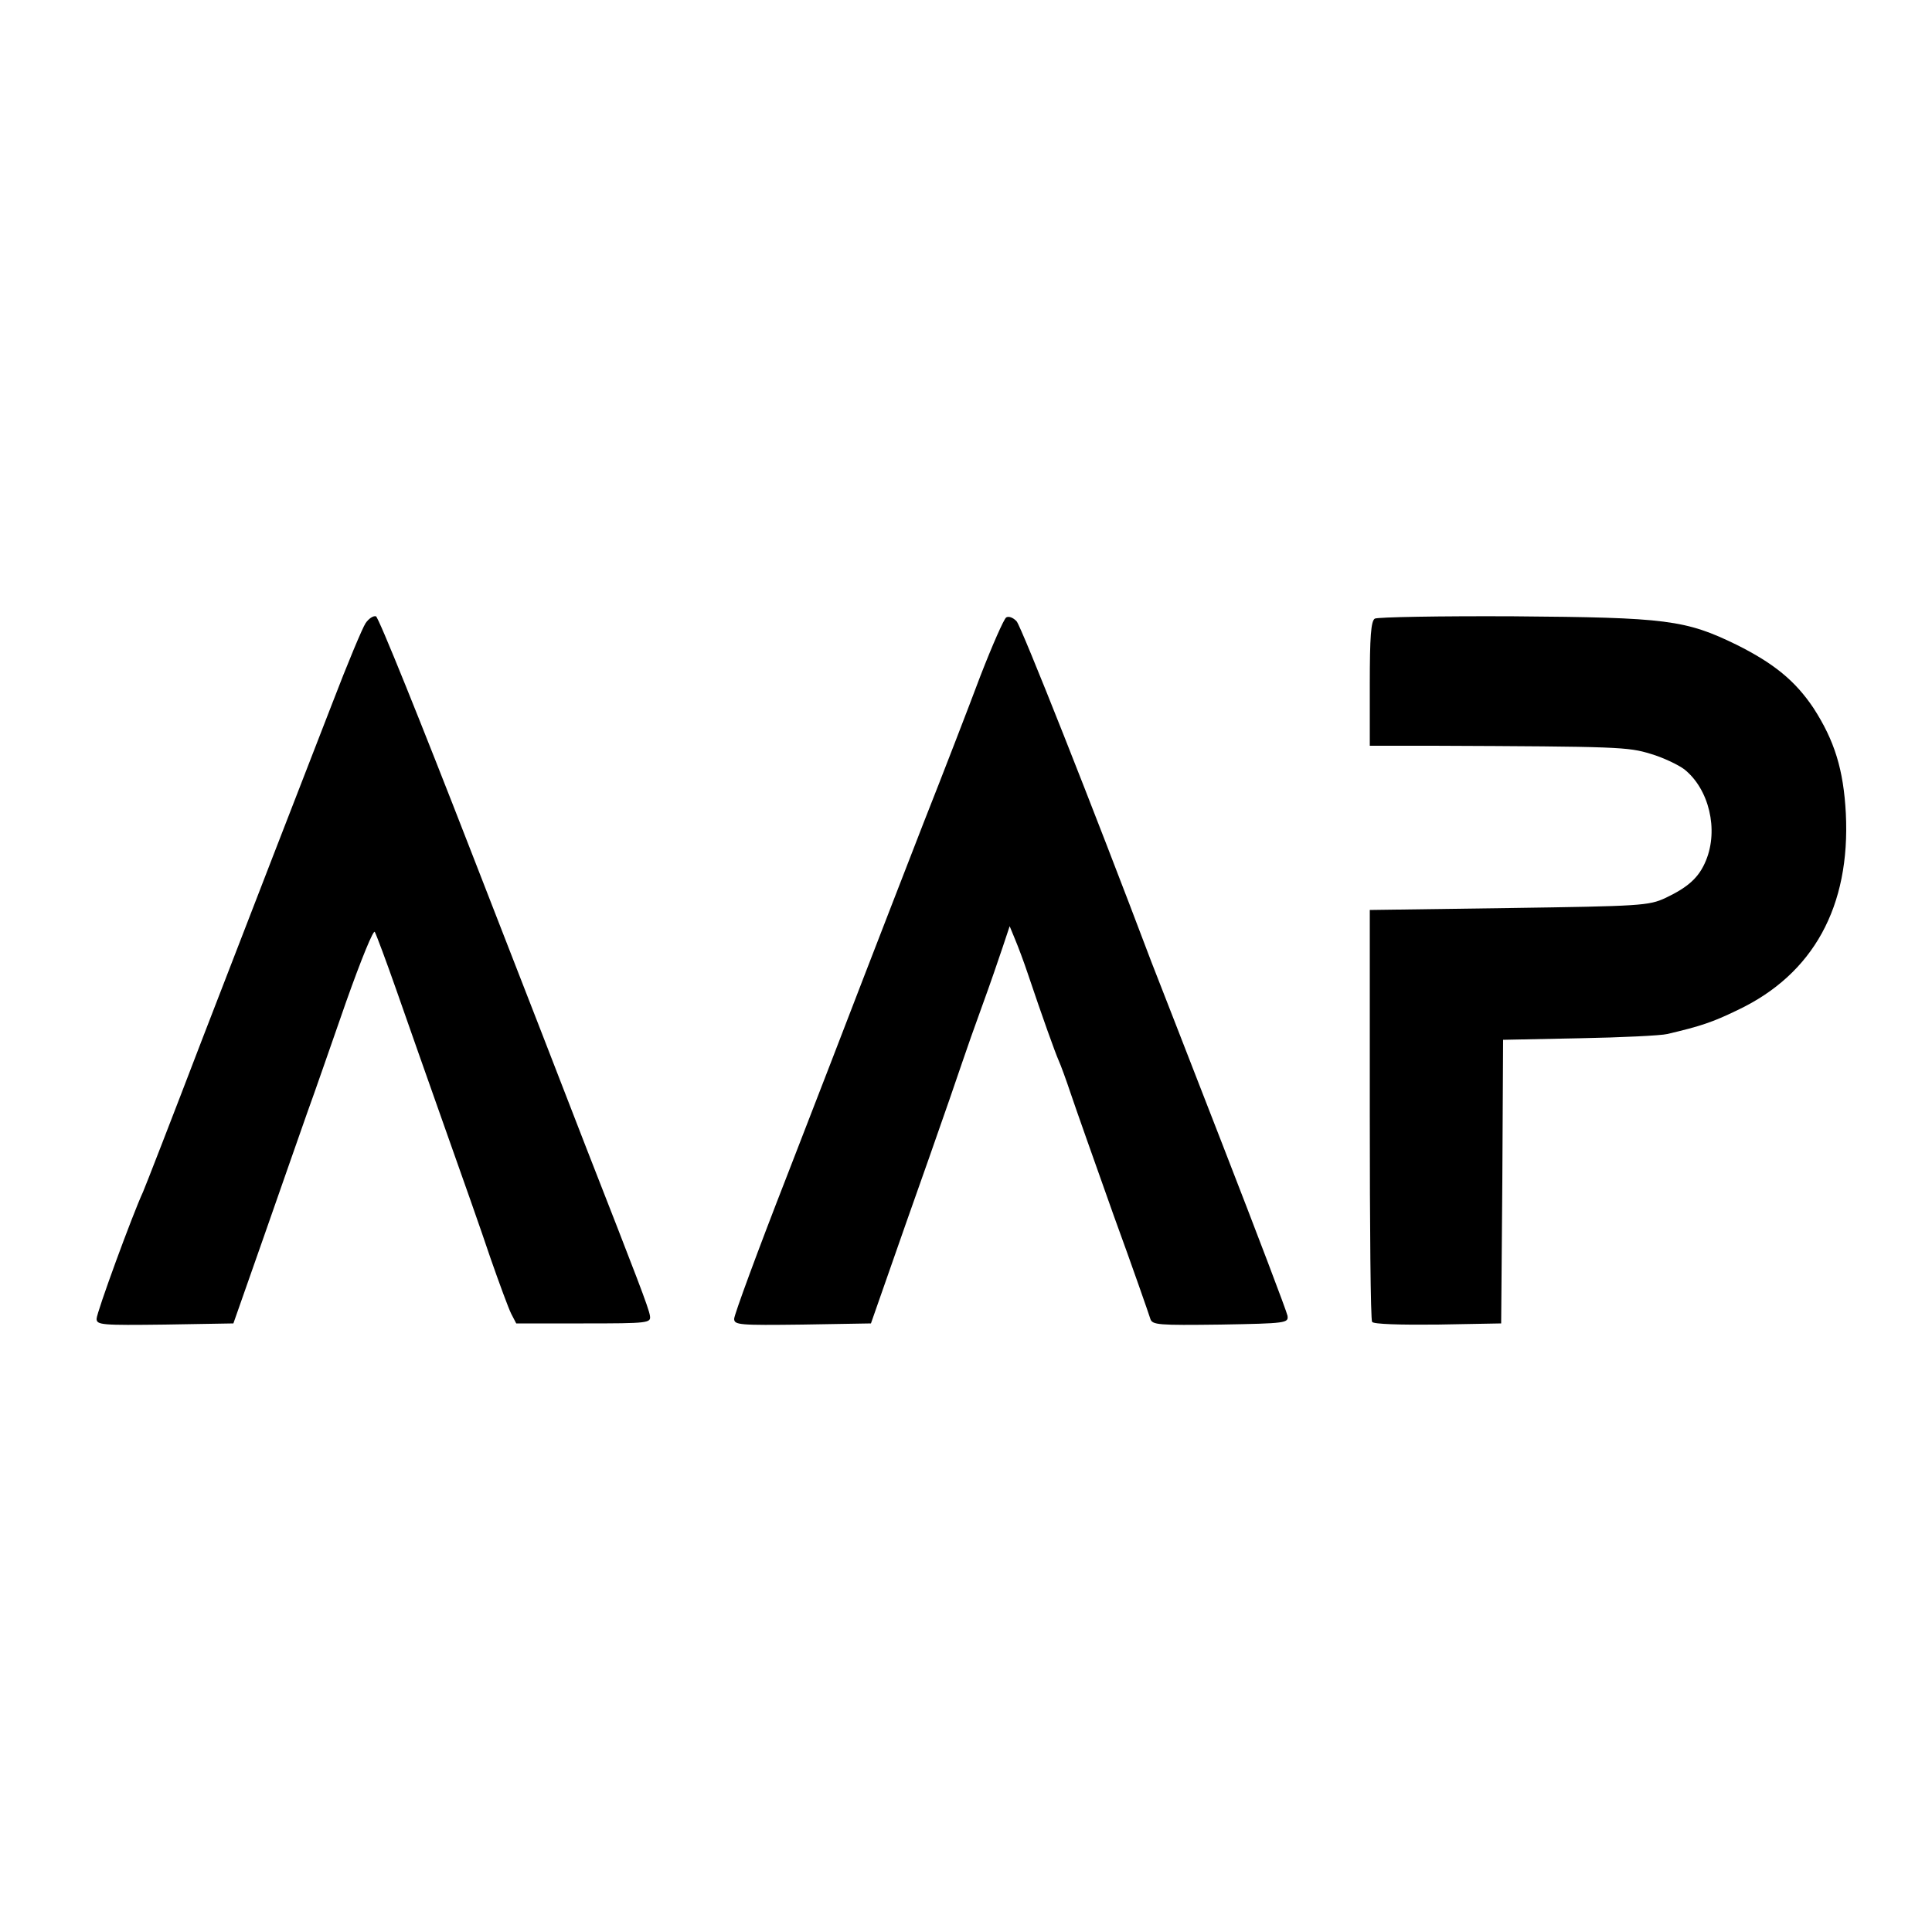
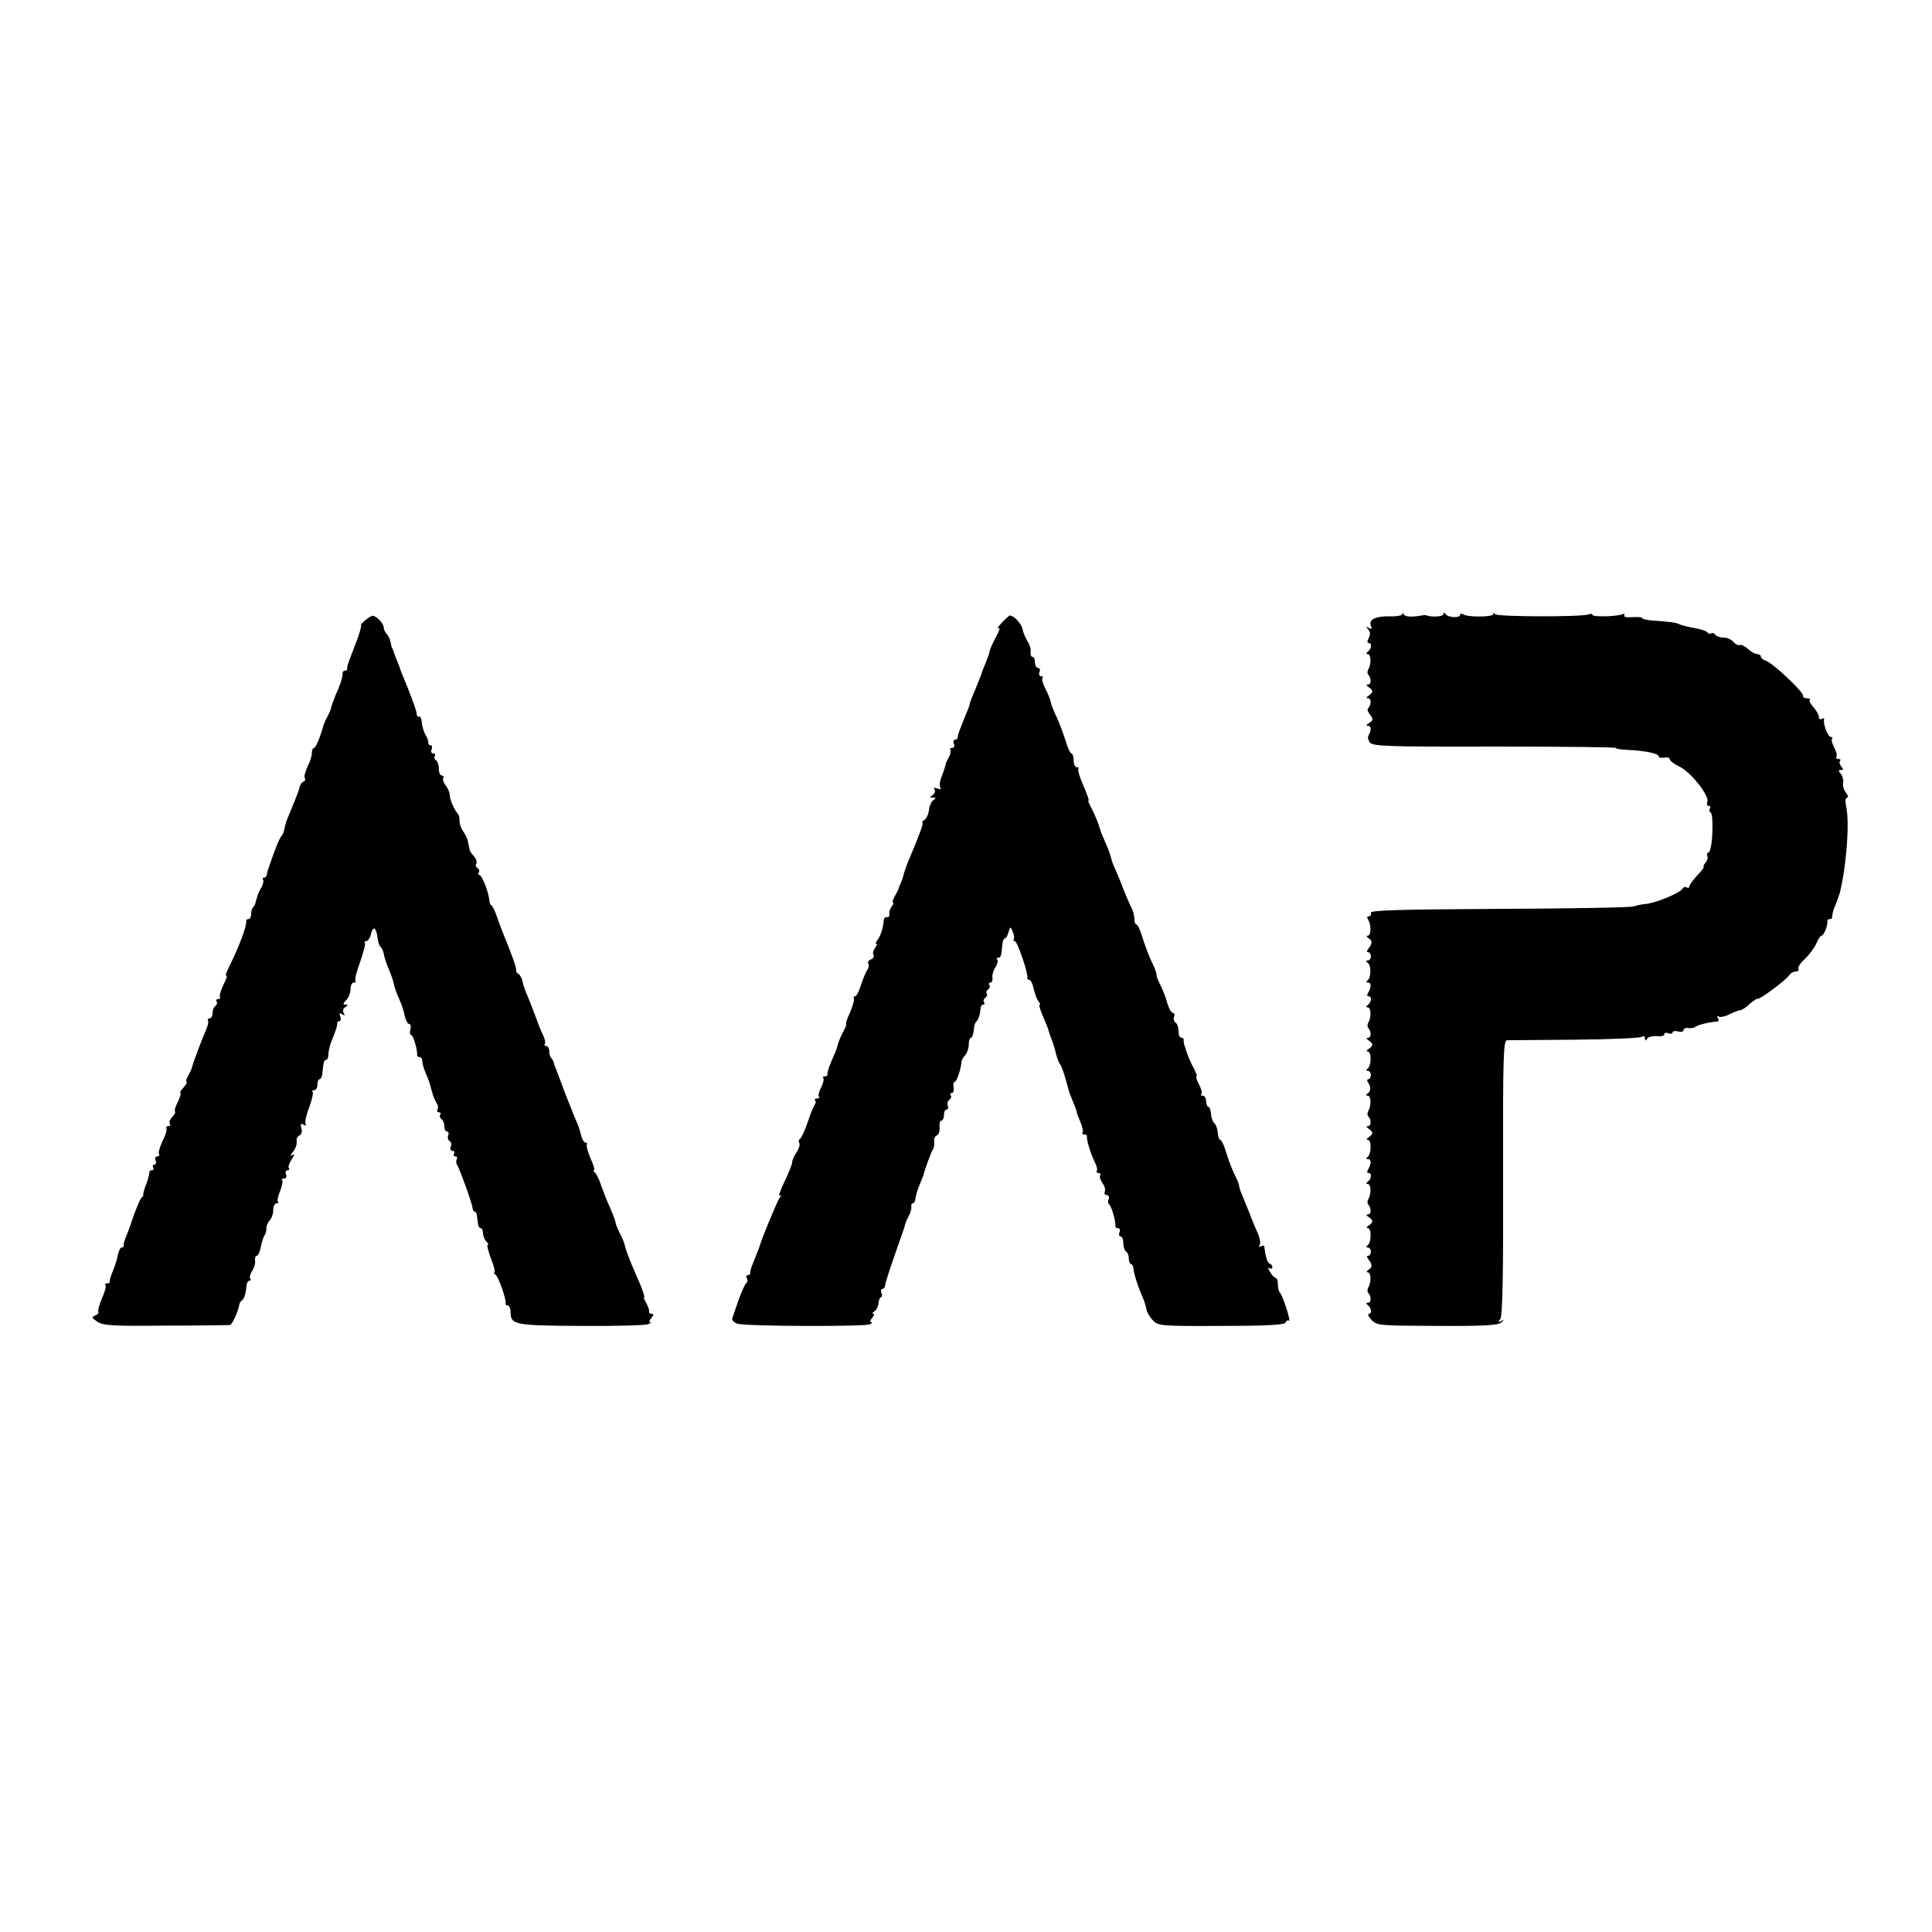
- <svg xmlns="http://www.w3.org/2000/svg" version="1.0" width="500pt" height="500pt" viewBox="0 0 500 500" preserveAspectRatio="xMidYMid meet">
-   <g transform="translate(0,500) scale(0.1,-0.1)" fill="#000000" stroke="none">
-     <path d="M946 3387 c-8 -12 -47 -105 -86 -207 -116 -298 -179 -462 -335 -865 -80 -209 -150 -389 -155 -400 -27 -58 -120 -312 -120 -328 0 -16 13 -17 177 -15 l177 3 79 225 c43 124 94 268 112 320 19 52 64 182 101 288 39 110 71 188 74 180 4 -7 29 -74 55 -148 26 -74 82 -234 125 -355 43 -121 97 -274 119 -340 23 -66 47 -131 54 -145 l13 -25 174 0 c169 0 175 1 172 20 -3 20 -34 100 -165 435 -35 91 -169 436 -298 767 -129 332 -239 605 -246 608 -7 2 -19 -6 -27 -18z" />
-     <path d="M2604 3402 c-6 -4 -36 -72 -67 -152 -30 -80 -96 -251 -147 -380 -50 -129 -120 -309 -155 -400 -35 -91 -124 -322 -199 -515 -75 -192 -136 -358 -136 -368 0 -16 13 -17 177 -15 l177 3 42 120 c23 66 72 206 109 310 37 105 75 215 85 245 10 30 34 98 53 150 19 52 42 119 52 149 l18 54 14 -34 c8 -19 23 -59 33 -89 37 -110 71 -205 80 -225 5 -11 19 -49 31 -85 12 -36 62 -177 111 -315 50 -137 92 -258 95 -268 5 -16 20 -17 182 -15 170 3 176 4 173 23 -2 11 -78 211 -169 445 -91 234 -173 445 -183 470 -151 400 -337 869 -349 882 -9 10 -21 14 -27 10z" />
-     <path d="M3558 3399 c-10 -6 -13 -48 -13 -169 l0 -160 165 0 c481 -2 503 -3 562 -21 31 -9 71 -28 87 -40 64 -51 89 -156 56 -236 -18 -44 -46 -69 -105 -97 -43 -20 -65 -21 -405 -26 l-360 -5 0 -528 c0 -291 2 -533 6 -538 3 -6 74 -8 170 -7 l164 3 3 367 2 367 198 4 c108 2 211 7 227 11 85 20 116 30 182 62 196 93 292 268 280 509 -6 113 -29 188 -84 273 -47 70 -102 115 -198 163 -133 65 -182 71 -577 74 -191 1 -353 -2 -360 -6z" />
+ <svg xmlns="http://www.w3.org/2000/svg" version="1.0" width="700pt" height="700pt" viewBox="0 0 700 700" preserveAspectRatio="xMidYMid meet">
+   <g transform="translate(0,700) scale(0.1,-0.1)" fill="#000000" stroke="none">
+     <path d="M5081 4775 c-1 -5 -20 -9 -43 -8 -53 1 -80 -11 -71 -34 5 -12 3 -14 -8 -8 -11 6 -12 5 -2 -5 8 -9 9 -19 2 -32 -6 -12 -6 -18 1 -18 12 0 9 -22 -5 -32 -6 -5 -6 -8 1 -8 12 0 13 -38 1 -56 -3 -6 -3 -14 0 -18 12 -12 12 -36 0 -36 -8 0 -7 -3 1 -9 8 -4 14 -12 14 -16 0 -4 -6 -12 -14 -16 -8 -6 -9 -9 -1 -9 12 0 12 -24 0 -36 -4 -4 -1 -14 6 -22 14 -18 13 -22 -5 -33 -8 -6 -9 -9 -1 -9 12 0 12 -17 1 -35 -3 -6 -1 -17 5 -25 10 -14 69 -16 454 -15 243 0 440 -2 438 -5 -2 -3 18 -6 43 -7 63 -3 112 -13 112 -24 0 -4 9 -6 20 -4 11 2 20 0 20 -6 0 -5 15 -17 34 -26 41 -19 111 -107 102 -128 -3 -8 -1 -15 5 -15 6 0 8 -4 4 -9 -3 -5 -2 -12 3 -15 12 -7 7 -139 -7 -144 -6 -2 -8 -8 -5 -13 3 -6 0 -16 -6 -24 -7 -8 -10 -15 -7 -15 3 0 -7 -15 -24 -32 -16 -18 -29 -36 -29 -41 0 -4 -4 -6 -9 -2 -5 3 -13 0 -16 -6 -10 -15 -94 -50 -130 -54 -16 -1 -37 -6 -46 -9 -9 -4 -227 -8 -485 -9 -369 -2 -468 -5 -467 -14 2 -7 -2 -13 -8 -13 -6 0 -7 -5 -2 -12 12 -20 11 -58 -1 -58 -6 0 -5 -4 2 -9 15 -9 15 -20 0 -38 -6 -8 -7 -13 -1 -13 5 0 10 -7 10 -15 0 -8 -5 -15 -11 -15 -8 0 -8 -3 -1 -8 14 -9 13 -55 0 -64 -6 -5 -6 -8 2 -8 12 0 12 -17 0 -37 -5 -8 -4 -13 2 -13 13 0 10 -22 -4 -32 -6 -5 -6 -8 1 -8 12 0 13 -38 1 -56 -3 -6 -3 -14 0 -18 12 -12 12 -36 0 -36 -8 0 -7 -3 1 -9 8 -4 14 -12 14 -16 0 -4 -6 -12 -14 -16 -7 -5 -8 -9 -2 -9 14 0 13 -52 -1 -62 -6 -5 -6 -8 1 -8 6 0 11 -7 11 -15 0 -8 -4 -15 -9 -15 -5 0 -6 -6 -1 -12 11 -18 10 -32 -2 -40 -7 -5 -6 -8 1 -8 12 0 13 -38 1 -56 -3 -6 -3 -14 0 -18 12 -12 12 -36 0 -36 -8 0 -7 -3 1 -9 8 -4 14 -12 14 -16 0 -4 -6 -12 -14 -16 -7 -5 -8 -9 -2 -9 14 0 13 -52 -1 -62 -6 -5 -6 -8 2 -8 12 0 12 -17 0 -37 -5 -8 -4 -13 2 -13 13 0 10 -22 -4 -32 -6 -5 -6 -8 1 -8 12 0 13 -38 1 -56 -3 -6 -3 -14 0 -18 12 -12 12 -36 0 -36 -8 0 -7 -3 1 -9 8 -4 14 -12 14 -16 0 -4 -6 -12 -14 -16 -7 -5 -8 -9 -2 -9 14 0 13 -52 -1 -62 -6 -5 -6 -8 1 -8 6 0 11 -7 11 -15 0 -8 -5 -15 -10 -15 -6 0 -5 -5 1 -13 15 -18 15 -29 0 -38 -7 -5 -8 -9 -2 -9 12 0 13 -38 1 -56 -3 -6 -3 -14 0 -18 12 -12 12 -36 0 -36 -8 0 -8 -3 -2 -8 14 -10 17 -32 5 -32 -6 0 -2 -10 9 -22 20 -21 28 -21 237 -22 166 -1 221 2 233 12 12 10 12 12 1 6 -12 -6 -13 -5 -4 7 8 10 11 165 10 512 -1 435 1 497 14 498 8 0 119 1 245 2 127 1 236 6 243 10 7 5 12 3 12 -5 0 -10 2 -10 8 -1 4 6 20 10 35 9 15 -2 27 1 27 6 0 6 7 8 15 4 8 -3 15 -1 15 3 0 5 9 7 20 4 11 -3 20 -1 20 5 0 6 8 9 18 7 9 -1 22 1 27 6 9 6 44 15 78 18 5 1 5 6 1 13 -4 6 -3 8 3 5 6 -4 24 0 39 8 16 8 34 15 40 15 5 0 21 10 34 23 14 12 26 20 28 18 5 -5 105 69 115 86 4 7 15 13 23 13 8 0 13 4 10 9 -4 5 7 22 24 37 16 16 35 41 41 56 6 15 15 28 19 28 8 0 23 38 21 53 -1 4 3 7 9 7 6 0 9 3 8 8 0 4 2 15 5 25 17 42 20 53 23 62 24 98 36 253 23 313 -4 19 -3 32 3 32 6 0 4 7 -3 17 -8 9 -13 25 -11 35 2 11 -2 26 -8 34 -10 11 -10 14 0 14 9 0 10 3 1 13 -6 8 -8 17 -4 20 3 4 1 7 -6 7 -7 0 -10 4 -7 8 3 5 -1 20 -9 35 -7 14 -11 28 -7 31 3 3 1 6 -5 6 -10 0 -28 46 -24 63 1 5 -3 6 -9 2 -5 -3 -10 0 -10 8 0 7 -9 23 -19 34 -11 12 -17 24 -14 27 4 3 -1 6 -10 6 -9 0 -16 4 -14 9 3 13 -110 119 -135 127 -10 3 -18 10 -18 15 0 5 -6 9 -13 9 -7 0 -22 8 -33 18 -11 10 -24 17 -30 15 -6 -2 -17 3 -24 12 -7 8 -23 15 -36 15 -12 0 -26 5 -29 10 -4 6 -10 8 -15 5 -5 -3 -11 -1 -14 4 -4 5 -25 12 -49 16 -23 4 -46 10 -52 13 -9 6 -39 10 -102 14 -18 2 -33 5 -33 9 0 3 -16 4 -35 3 -21 -2 -33 1 -30 6 3 6 0 7 -8 4 -22 -8 -107 -10 -107 -2 0 4 -6 5 -14 2 -27 -10 -336 -9 -340 1 -3 7 -5 7 -5 0 -1 -11 -92 -12 -109 -1 -7 4 -12 3 -12 -2 0 -12 -43 -10 -52 3 -5 7 -8 6 -8 0 0 -9 -42 -12 -60 -5 -3 1 -9 2 -13 1 -42 -8 -67 -6 -71 3 -2 6 -5 7 -5 1z" />
+     <path d="M1325 4754 c-11 -8 -18 -17 -17 -20 2 -3 -5 -28 -16 -57 -34 -88 -35 -92 -34 -99 1 -5 -3 -8 -8 -8 -6 0 -10 -6 -9 -12 1 -7 -5 -29 -13 -48 -17 -39 -29 -72 -30 -80 0 -3 -5 -14 -11 -25 -6 -11 -12 -24 -14 -30 -11 -41 -29 -85 -35 -85 -5 0 -8 -8 -8 -18 0 -11 -7 -33 -16 -50 -8 -18 -13 -36 -10 -41 4 -5 1 -11 -4 -13 -6 -2 -12 -10 -14 -18 -3 -14 -10 -32 -38 -100 -6 -14 -12 -29 -13 -35 -2 -5 -4 -17 -6 -25 -2 -8 -7 -17 -10 -20 -8 -6 -50 -121 -52 -137 0 -7 -5 -13 -10 -13 -6 0 -7 -3 -4 -6 3 -4 1 -16 -5 -28 -7 -11 -13 -24 -14 -28 -1 -5 -3 -10 -4 -13 -1 -3 -3 -9 -4 -14 0 -5 -4 -13 -8 -17 -5 -4 -8 -16 -8 -26 0 -10 -4 -18 -10 -18 -5 0 -9 -3 -8 -7 4 -14 -26 -94 -62 -166 -10 -20 -15 -35 -10 -32 5 3 0 -12 -10 -32 -10 -21 -16 -41 -13 -45 2 -5 -1 -8 -7 -8 -6 0 -9 -4 -5 -9 3 -5 1 -12 -5 -16 -5 -3 -10 -15 -10 -26 0 -10 -5 -19 -11 -19 -5 0 -8 -4 -5 -8 2 -4 -1 -21 -9 -37 -14 -32 -50 -127 -50 -135 -1 -3 -6 -15 -13 -27 -7 -13 -10 -23 -6 -23 4 0 -1 -9 -11 -20 -10 -11 -15 -20 -11 -20 3 0 -1 -14 -9 -31 -9 -17 -14 -33 -11 -36 3 -3 -2 -12 -10 -20 -8 -8 -12 -19 -9 -24 4 -5 1 -9 -5 -9 -6 0 -9 -3 -7 -8 3 -4 -3 -25 -14 -46 -10 -21 -16 -43 -13 -47 3 -5 0 -9 -6 -9 -7 0 -10 -7 -6 -15 3 -8 1 -15 -5 -15 -6 0 -7 -4 -4 -10 3 -5 1 -10 -4 -10 -6 0 -10 -3 -10 -7 1 -5 -4 -24 -11 -43 -8 -19 -12 -37 -11 -39 1 -2 -1 -7 -6 -10 -4 -3 -16 -31 -27 -61 -10 -30 -23 -66 -29 -80 -6 -14 -10 -28 -9 -32 1 -5 -2 -8 -7 -8 -5 0 -11 -12 -14 -27 -3 -16 -11 -41 -18 -58 -7 -16 -12 -33 -11 -37 1 -5 -3 -8 -10 -8 -6 0 -9 -3 -6 -6 4 -3 -2 -24 -12 -47 -10 -23 -16 -45 -14 -49 3 -5 -2 -11 -11 -14 -14 -6 -13 -9 8 -23 21 -14 58 -16 248 -14 123 0 227 2 232 2 7 1 28 43 33 70 1 8 6 17 11 20 8 6 14 24 16 53 1 10 6 18 11 18 5 0 6 3 3 7 -4 3 -1 16 6 27 8 12 13 29 11 39 -1 9 2 17 6 17 5 0 12 15 15 33 4 17 10 37 14 42 4 6 7 17 6 25 0 8 5 21 12 28 7 7 13 24 13 38 0 13 5 24 12 24 6 0 9 3 5 6 -3 4 0 21 8 39 7 19 11 36 7 39 -3 3 0 6 7 6 8 0 11 7 7 15 -3 8 0 15 6 15 6 0 8 3 5 7 -4 3 0 17 9 31 11 17 12 22 3 17 -9 -5 -8 -1 2 11 9 10 15 27 14 37 -2 10 2 20 10 23 7 3 11 14 7 26 -4 16 -2 19 8 13 8 -5 11 -4 7 2 -3 5 2 33 13 60 10 28 16 53 13 57 -4 3 -1 6 5 6 7 0 12 9 12 20 0 11 4 20 8 20 4 0 9 9 10 20 4 43 6 50 14 50 4 0 8 9 8 20 0 10 4 29 9 42 19 47 24 63 23 71 -1 4 2 7 8 7 5 0 6 7 3 17 -5 12 -3 14 7 8 9 -6 11 -4 5 5 -4 7 -2 16 6 21 11 7 11 9 1 9 -10 0 -10 4 2 16 9 8 16 26 16 40 0 13 5 24 12 24 6 0 9 3 6 6 -4 3 4 34 17 69 12 35 20 66 17 69 -3 3 -1 6 5 6 6 0 14 12 17 26 8 31 19 25 24 -14 2 -15 6 -29 10 -32 4 -3 9 -12 11 -20 2 -8 4 -19 6 -25 1 -5 8 -23 15 -40 7 -16 15 -39 17 -50 2 -11 10 -34 18 -52 8 -17 18 -45 21 -62 4 -17 11 -31 16 -31 6 0 8 -9 5 -20 -3 -11 -2 -20 3 -20 7 0 24 -57 21 -72 0 -5 4 -8 9 -8 6 0 10 -6 10 -14 0 -8 5 -27 12 -43 14 -34 13 -31 23 -68 4 -16 12 -35 17 -42 5 -7 7 -17 3 -23 -3 -5 -1 -10 5 -10 6 0 9 -4 5 -9 -3 -5 -1 -12 5 -16 5 -3 10 -15 10 -26 0 -10 4 -19 10 -19 5 0 7 -6 4 -14 -3 -8 -1 -17 5 -20 6 -4 8 -13 4 -21 -3 -8 0 -15 7 -15 6 0 8 -4 5 -10 -3 -5 -1 -10 5 -10 6 0 8 -4 5 -10 -3 -5 -3 -16 2 -22 10 -17 54 -139 55 -155 1 -7 4 -13 8 -13 4 0 7 -7 8 -15 1 -8 3 -22 4 -30 1 -8 5 -15 10 -15 4 0 8 -8 8 -18 0 -10 5 -23 12 -30 7 -7 9 -12 5 -12 -4 0 2 -23 12 -50 11 -28 16 -50 13 -50 -4 0 -2 -4 3 -8 11 -7 40 -91 37 -104 -1 -5 2 -8 8 -8 5 0 10 -11 10 -24 0 -46 15 -49 256 -50 124 -1 232 2 242 6 9 4 13 7 8 7 -5 1 -3 8 4 16 9 10 9 15 1 15 -6 0 -10 3 -9 8 1 4 -3 17 -10 30 -7 12 -11 22 -8 22 3 0 -4 21 -15 48 -11 26 -24 56 -29 67 -13 31 -23 59 -26 72 -1 7 -9 27 -18 44 -9 18 -16 36 -16 41 0 4 -9 27 -19 51 -11 23 -25 60 -33 82 -7 22 -17 43 -23 47 -5 4 -7 8 -3 8 4 0 -1 19 -12 42 -10 23 -16 46 -14 50 3 4 1 8 -4 8 -6 0 -13 12 -17 28 -3 15 -12 41 -20 57 -7 17 -22 55 -34 85 -11 30 -26 69 -32 85 -7 17 -13 33 -13 37 -1 3 -4 10 -8 14 -5 4 -8 16 -8 26 0 10 -5 18 -11 18 -5 0 -8 4 -5 8 3 5 0 19 -7 33 -7 13 -18 42 -26 64 -8 22 -21 56 -29 75 -9 19 -17 44 -19 55 -2 10 -8 22 -14 26 -6 3 -10 9 -9 13 2 8 -14 54 -49 139 -5 12 -15 39 -22 60 -7 20 -16 37 -19 37 -3 0 -6 8 -7 18 -2 28 -27 92 -36 92 -5 0 -6 4 -2 9 3 5 1 12 -5 16 -6 4 -8 11 -4 16 3 6 -1 18 -9 27 -9 9 -16 20 -16 25 -1 4 -1 8 -2 10 0 1 -2 10 -4 20 -2 10 -10 26 -17 35 -7 10 -13 26 -13 37 0 11 -2 22 -5 25 -12 12 -30 51 -30 67 0 10 -7 27 -15 37 -8 10 -12 23 -9 27 3 5 0 9 -5 9 -6 0 -11 11 -11 24 0 14 -5 28 -10 31 -6 4 -8 11 -5 16 4 5 1 9 -5 9 -7 0 -10 7 -6 15 3 8 1 15 -4 15 -6 0 -9 3 -8 8 1 4 -3 17 -10 29 -7 12 -13 33 -14 47 -1 13 -6 22 -10 20 -4 -3 -8 1 -8 9 0 8 -14 47 -30 88 -17 41 -30 74 -30 74 1 0 -4 14 -11 30 -7 17 -13 33 -14 38 -2 4 -3 8 -5 10 -1 1 -3 10 -5 21 -2 10 -8 23 -14 29 -6 6 -11 17 -11 25 0 13 -27 41 -40 41 -3 0 -14 -6 -25 -15z" />
+     <path d="M3629 4743 c-13 -14 -18 -23 -11 -19 7 4 3 -9 -8 -29 -11 -20 -22 -44 -24 -53 -1 -9 -9 -30 -16 -47 -7 -16 -14 -34 -15 -40 -2 -5 -11 -28 -20 -50 -10 -22 -19 -46 -21 -53 -1 -8 -6 -21 -10 -30 -4 -9 -8 -19 -9 -22 -1 -3 -7 -18 -13 -33 -7 -16 -12 -33 -12 -38 0 -5 -4 -9 -10 -9 -5 0 -7 -7 -4 -15 4 -8 1 -15 -7 -15 -7 0 -9 -3 -6 -6 3 -4 1 -16 -5 -28 -7 -11 -13 -25 -13 -31 -1 -5 -7 -23 -13 -38 -7 -16 -9 -34 -5 -40 4 -7 0 -8 -11 -4 -11 4 -15 3 -10 -4 4 -6 0 -15 -7 -20 -12 -7 -11 -9 1 -9 12 0 12 -2 2 -9 -7 -4 -14 -20 -16 -35 -2 -16 -9 -32 -17 -37 -8 -5 -11 -9 -7 -9 6 0 -8 -38 -55 -150 -5 -14 -11 -31 -13 -38 -1 -8 -6 -21 -10 -30 -4 -9 -8 -19 -8 -22 -1 -3 -7 -15 -14 -27 -7 -13 -10 -23 -6 -23 3 0 1 -6 -5 -14 -6 -8 -10 -20 -9 -27 2 -8 -2 -13 -8 -12 -6 1 -11 -3 -12 -10 -1 -27 -12 -60 -23 -73 -6 -8 -8 -14 -4 -14 4 0 2 -7 -5 -15 -6 -8 -9 -19 -5 -25 3 -5 -1 -13 -9 -16 -9 -3 -13 -10 -10 -15 3 -6 2 -15 -3 -22 -5 -7 -15 -31 -23 -54 -7 -24 -17 -43 -22 -43 -5 0 -7 -4 -4 -8 2 -4 -4 -27 -14 -50 -11 -23 -17 -42 -14 -42 2 0 -3 -15 -13 -32 -9 -18 -18 -40 -19 -48 -2 -8 -7 -23 -13 -35 -15 -33 -24 -59 -23 -67 1 -5 -3 -8 -10 -8 -6 0 -9 -3 -5 -6 3 -4 0 -19 -8 -34 -8 -15 -11 -30 -8 -34 4 -3 0 -6 -7 -6 -7 0 -10 -3 -7 -7 4 -3 3 -11 -2 -17 -4 -6 -16 -35 -25 -63 -10 -29 -22 -55 -27 -59 -5 -3 -7 -10 -3 -15 3 -5 -1 -21 -10 -34 -9 -13 -16 -30 -16 -37 0 -7 -13 -39 -28 -70 -15 -31 -23 -54 -17 -50 7 4 7 1 -1 -9 -8 -11 -65 -149 -70 -169 -1 -5 -19 -51 -31 -80 -3 -8 -5 -18 -5 -22 1 -5 -3 -8 -9 -8 -5 0 -7 -5 -3 -11 3 -6 3 -14 -2 -18 -5 -3 -17 -31 -28 -61 -10 -30 -21 -60 -23 -67 -2 -6 6 -15 19 -19 30 -10 466 -11 481 -2 7 4 8 8 3 8 -5 0 -3 7 4 15 7 8 9 15 4 15 -5 0 -3 4 4 9 7 4 14 18 15 29 1 12 5 22 9 22 4 0 5 7 2 15 -4 8 -2 15 3 15 5 0 10 6 10 13 0 6 15 53 32 102 35 99 37 106 41 120 1 6 7 19 13 30 6 11 10 26 9 33 -2 6 1 12 5 12 5 0 9 8 10 18 1 9 7 31 14 47 7 17 13 32 14 35 6 24 29 87 35 95 4 6 6 18 5 28 -2 10 2 20 9 23 7 3 12 16 10 30 -1 13 2 24 7 24 5 0 9 9 9 20 0 11 4 20 10 20 5 0 7 6 4 14 -3 8 0 17 5 21 6 3 9 11 6 16 -4 5 -2 9 4 9 5 0 8 9 6 20 -2 11 0 20 4 20 7 0 23 46 25 75 1 6 7 16 14 23 6 7 12 24 12 38 0 13 4 24 8 24 4 0 9 12 10 27 1 15 5 29 10 32 7 6 14 28 15 49 0 6 4 12 9 12 5 0 7 4 3 9 -3 5 -1 12 5 16 6 4 8 10 5 15 -3 5 -1 11 5 15 6 4 8 11 5 16 -4 5 -2 9 4 9 5 0 8 8 7 18 -2 9 3 26 11 38 7 11 10 24 6 27 -3 4 -2 7 4 7 9 0 11 6 15 50 1 11 5 20 9 20 4 0 10 10 13 23 7 21 7 21 15 2 5 -11 7 -23 4 -27 -2 -5 -1 -8 4 -8 9 0 50 -120 45 -132 -1 -5 2 -8 7 -8 5 0 13 -15 16 -32 4 -18 12 -39 17 -45 6 -7 8 -13 5 -13 -4 0 2 -20 13 -45 11 -25 19 -46 19 -48 0 -1 4 -15 10 -30 6 -15 14 -40 17 -55 4 -15 10 -31 14 -37 5 -5 14 -30 21 -55 7 -25 13 -47 14 -50 1 -3 7 -18 14 -35 7 -16 12 -31 12 -33 -1 -1 5 -17 13 -36 8 -19 12 -37 8 -40 -3 -3 0 -6 6 -6 7 0 11 -3 10 -7 -2 -12 14 -64 28 -92 7 -13 11 -28 8 -33 -3 -4 0 -8 6 -8 6 0 9 -4 6 -9 -3 -4 1 -16 8 -27 8 -10 12 -24 9 -31 -3 -7 0 -13 7 -13 7 0 10 -7 7 -15 -4 -8 -2 -17 2 -19 8 -6 25 -64 22 -78 0 -5 4 -8 10 -8 6 0 9 -7 5 -15 -3 -8 -1 -15 4 -15 6 0 10 -11 10 -24 0 -14 5 -28 10 -31 6 -3 10 -15 10 -26 0 -10 4 -19 8 -19 4 0 8 -8 9 -17 1 -18 17 -68 35 -108 5 -12 10 -29 12 -39 1 -10 12 -28 23 -40 20 -20 29 -21 249 -20 165 0 229 4 232 12 2 7 8 10 12 7 9 -6 -22 91 -33 102 -4 3 -7 17 -7 30 0 12 -3 23 -8 23 -4 0 -13 9 -20 21 -8 12 -9 18 -3 14 6 -3 11 -2 11 4 0 5 -4 11 -10 13 -8 2 -16 29 -19 61 -1 5 -6 5 -13 1 -7 -4 -8 -3 -4 4 4 7 1 26 -7 44 -14 31 -28 67 -32 78 -1 3 -9 22 -18 44 -9 21 -17 42 -17 47 0 5 -4 17 -9 27 -15 29 -29 65 -41 105 -6 20 -15 37 -19 37 -3 0 -8 12 -9 27 -1 15 -7 30 -12 33 -5 3 -11 18 -12 33 -1 15 -6 27 -10 27 -4 0 -8 9 -8 20 0 11 -5 20 -12 20 -6 0 -9 3 -5 6 3 4 0 19 -9 35 -8 16 -12 29 -9 29 4 0 -1 12 -9 28 -13 24 -26 54 -31 75 -2 4 -4 10 -5 15 -1 4 -2 10 -1 15 0 4 -4 7 -9 7 -6 0 -10 11 -10 24 0 14 -5 28 -11 31 -6 4 -8 13 -5 21 3 8 1 14 -4 14 -7 0 -17 20 -25 50 -4 14 -18 47 -26 62 -5 10 -9 23 -9 28 0 6 -8 28 -19 49 -10 22 -24 60 -32 85 -7 25 -17 46 -21 46 -4 0 -8 9 -8 20 0 11 -4 28 -9 38 -10 19 -30 67 -41 97 -4 11 -13 31 -19 45 -7 14 -13 32 -15 40 -1 8 -10 33 -20 55 -10 22 -19 45 -20 50 -6 21 -18 51 -32 78 -8 15 -13 27 -10 27 3 0 -6 24 -19 54 -13 30 -21 57 -18 60 4 3 1 6 -5 6 -7 0 -12 11 -12 25 0 14 -4 25 -8 25 -4 0 -14 21 -21 46 -8 25 -22 63 -32 85 -11 21 -20 46 -22 56 -2 10 -11 32 -20 49 -9 17 -13 34 -10 38 4 3 1 6 -5 6 -6 0 -9 7 -6 15 4 8 1 15 -5 15 -6 0 -11 9 -11 20 0 11 -4 20 -9 20 -5 0 -8 8 -7 18 2 9 -3 27 -11 38 -7 12 -16 32 -18 44 -4 20 -30 49 -46 50 -3 0 -16 -12 -30 -27z" />
  </g>
</svg>
